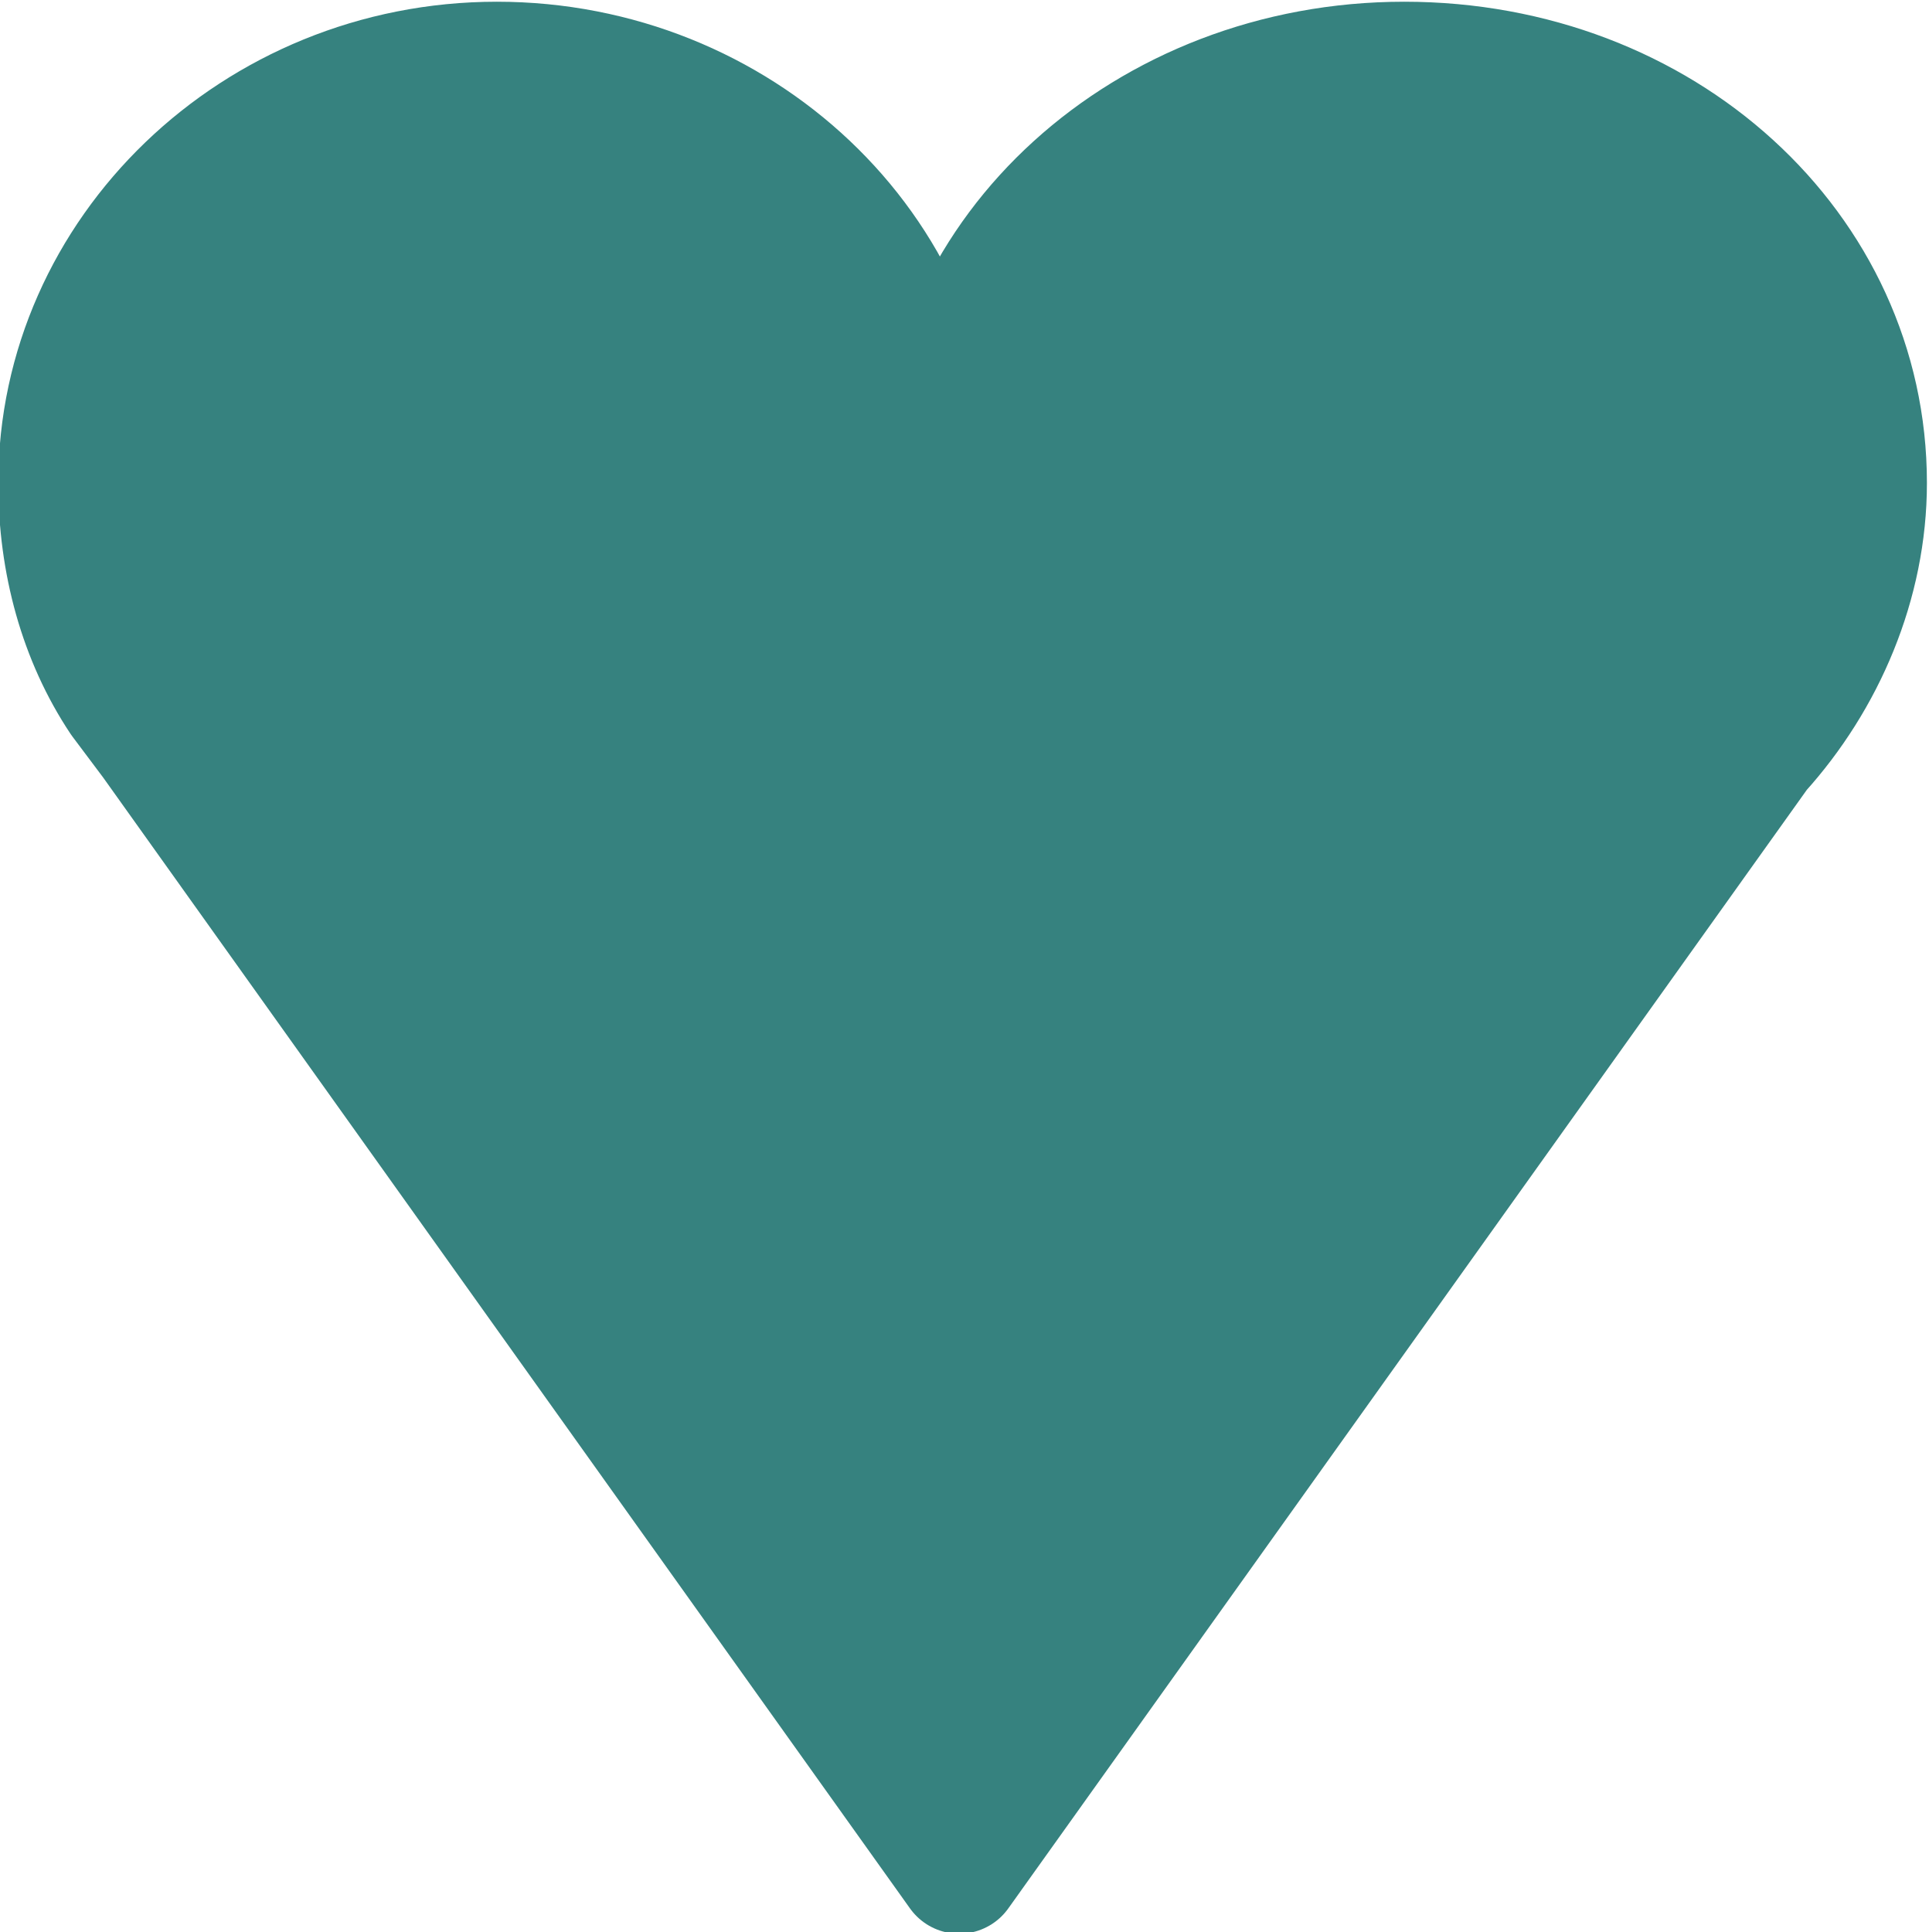
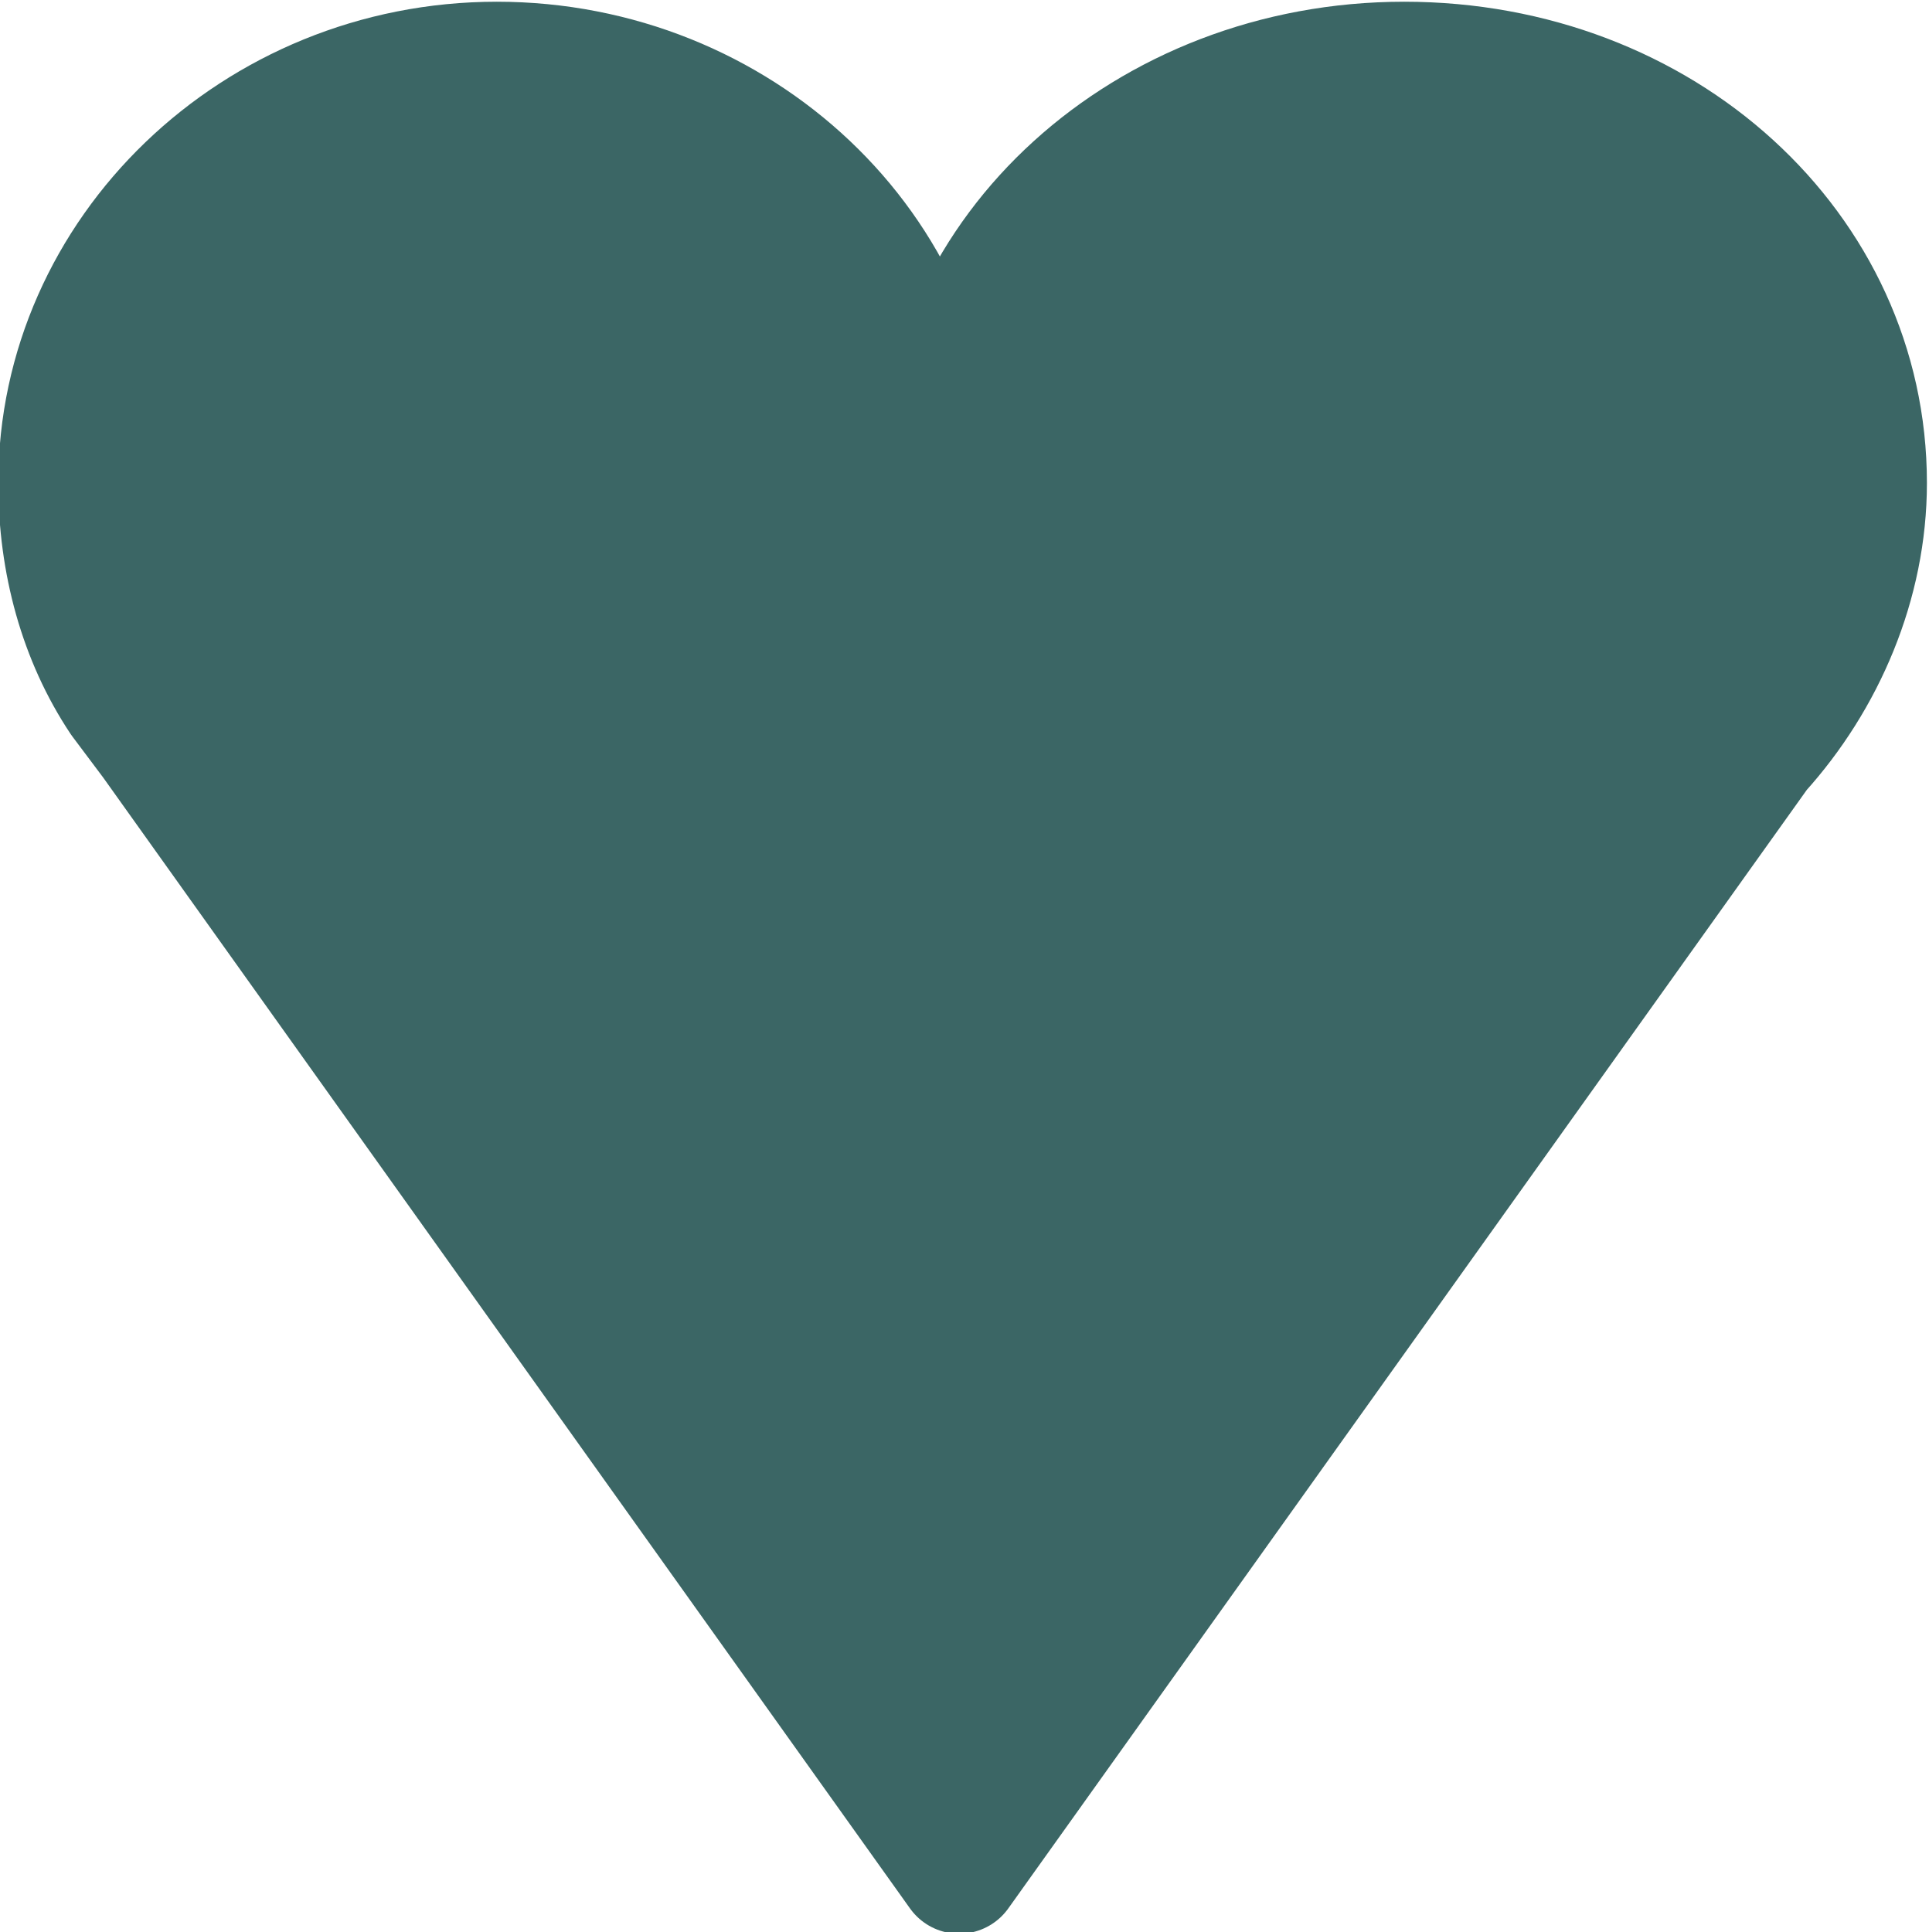
<svg xmlns="http://www.w3.org/2000/svg" version="1.1" id="Layer_2" x="0px" y="0px" viewBox="0 0 55.9 56" style="enable-background:new 0 0 55.9 56;" xml:space="preserve">
  <style type="text/css">
- 	.st0{fill:#36827F;stroke:#36827F;stroke-width:3.5;stroke-linecap:round;stroke-linejoin:round;}
+ 	.st0{fill:#3B6665;stroke:#3B6665;stroke-width:3.5;stroke-linecap:round;stroke-linejoin:round;}
</style>
  <g id="Filled-favourite">
    <path class="st0" d="M54.1,14c0,2.9-1.2,5.7-3.1,7.8L27.8,54.3L4.4,21.5l-0.9-1.2c-1.2-1.8-1.8-4-1.8-6.3c0-6.7,5.7-12.2,12.7-12.2   S27.2,7.2,27.2,14c0-6.7,6-12.2,13.5-12.2S54.1,7.2,54.1,14z" />
  </g>
</svg>
